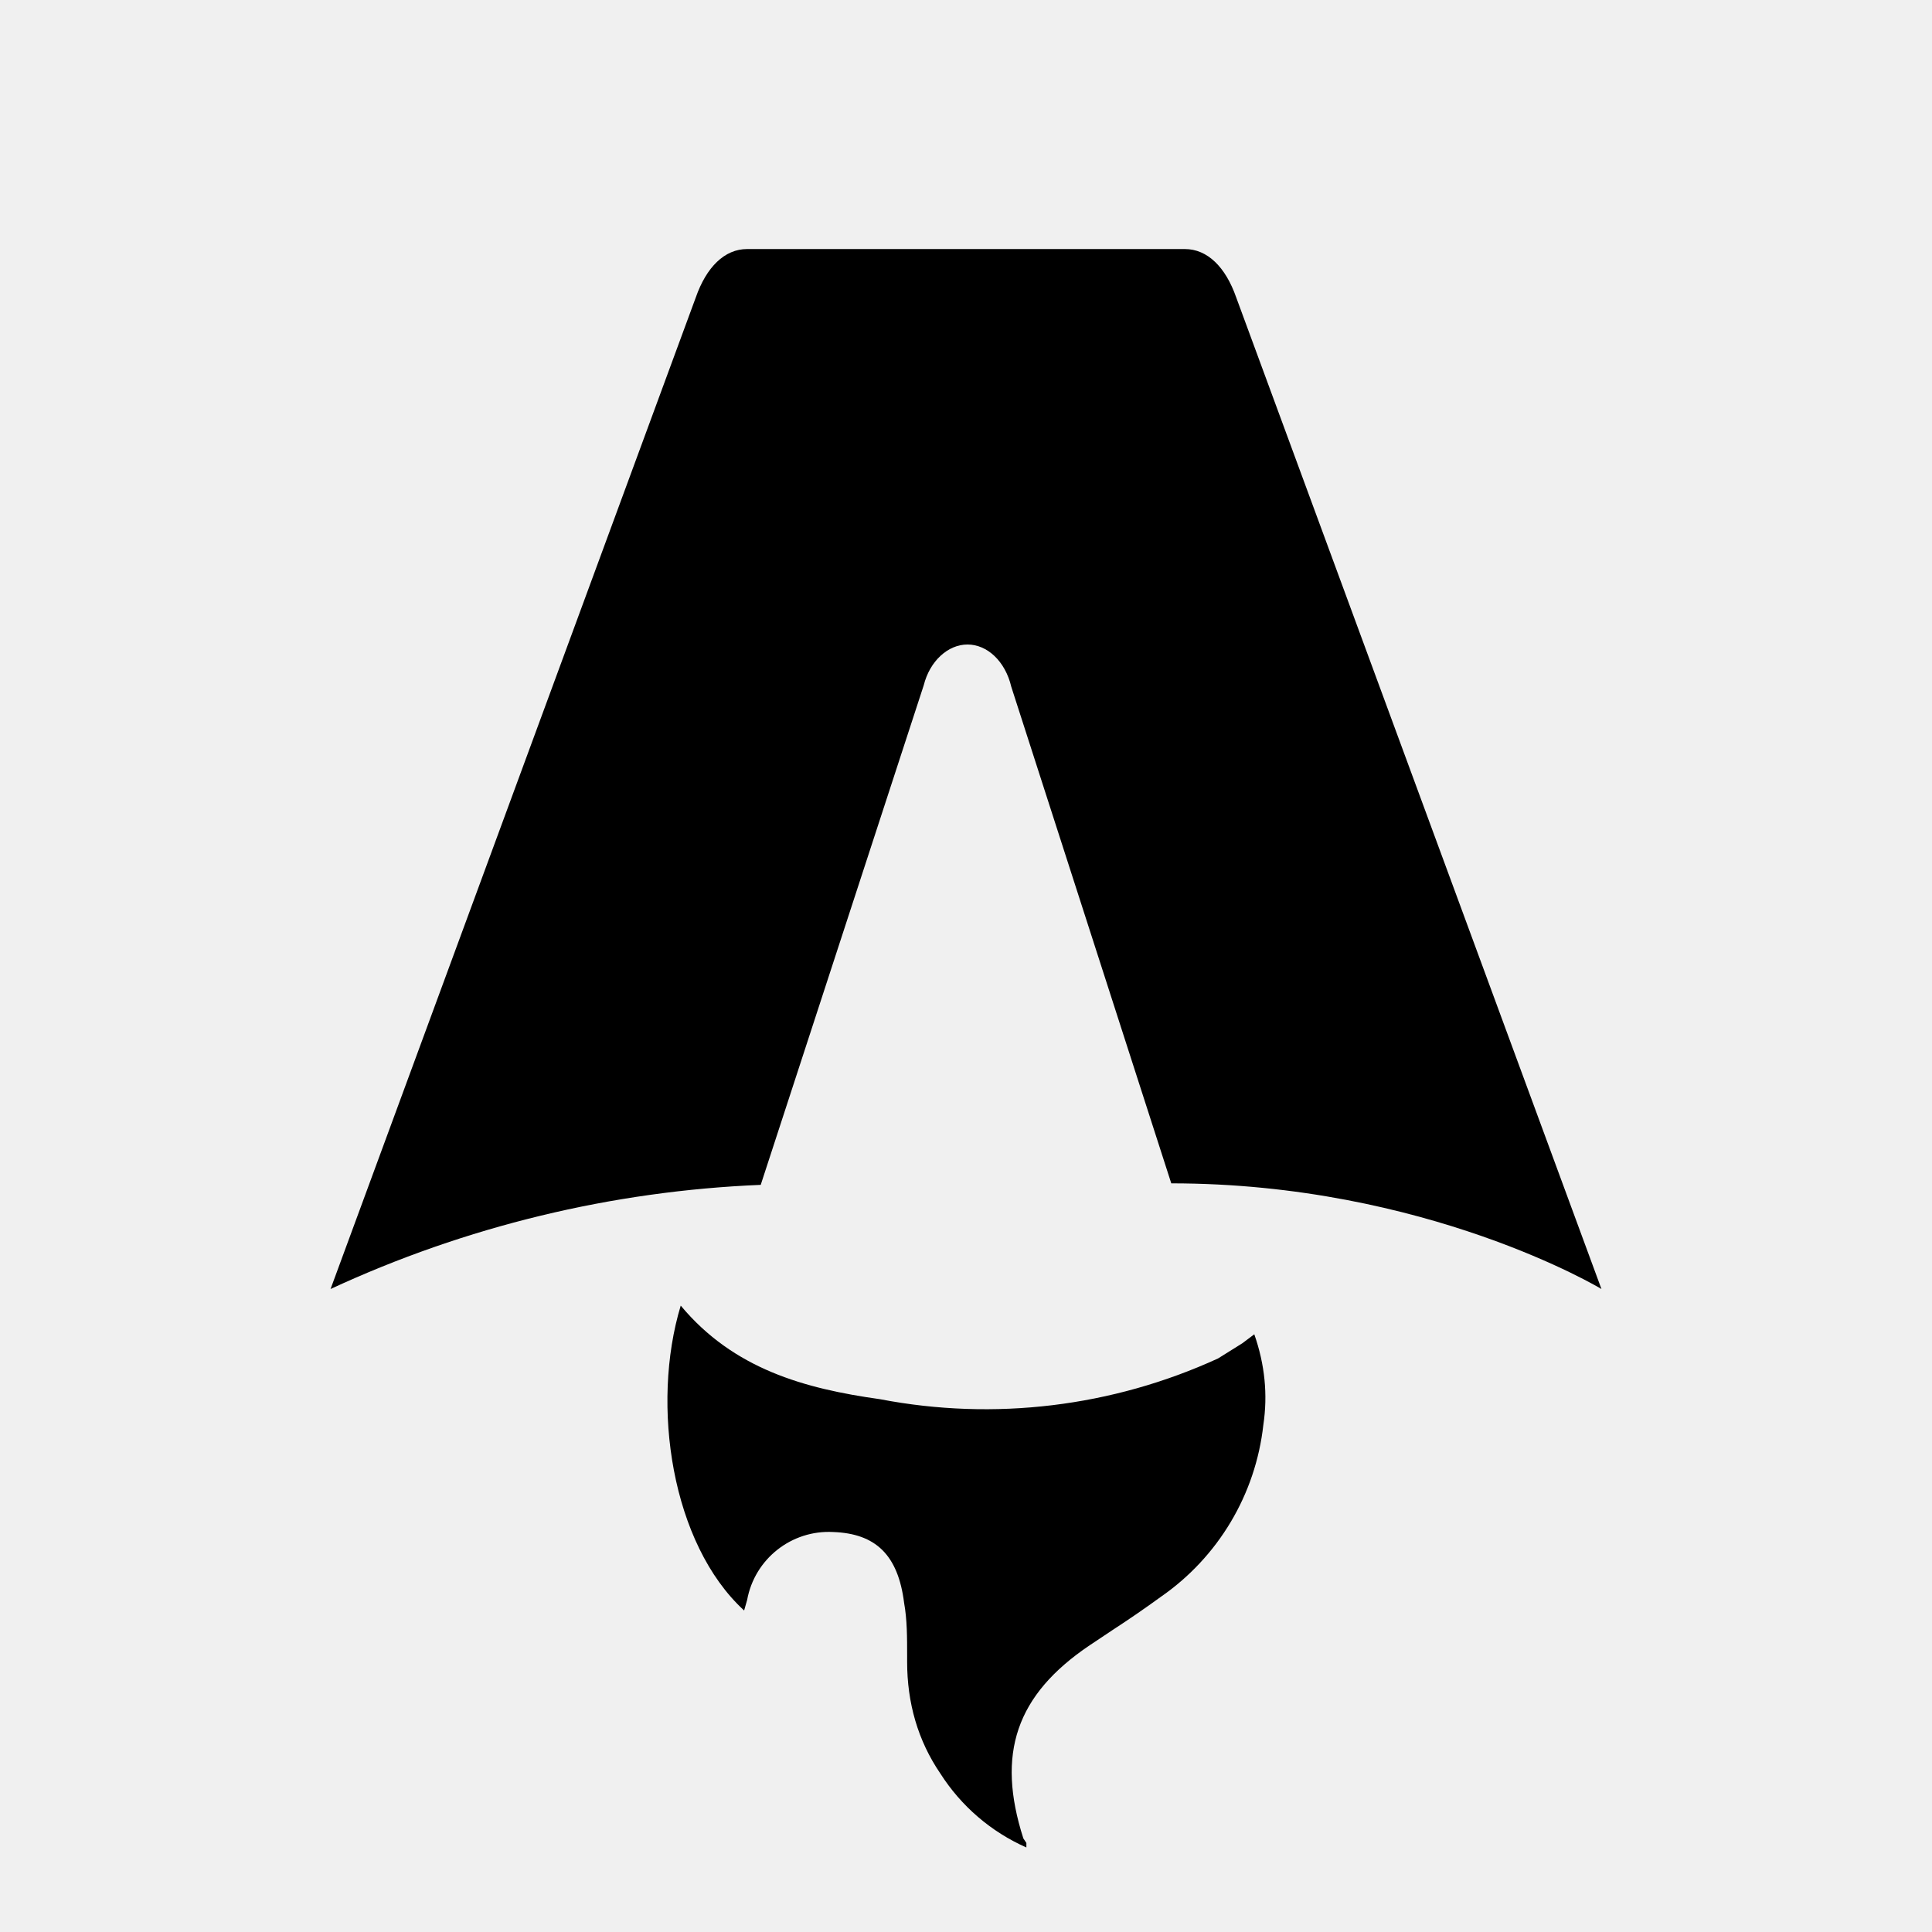
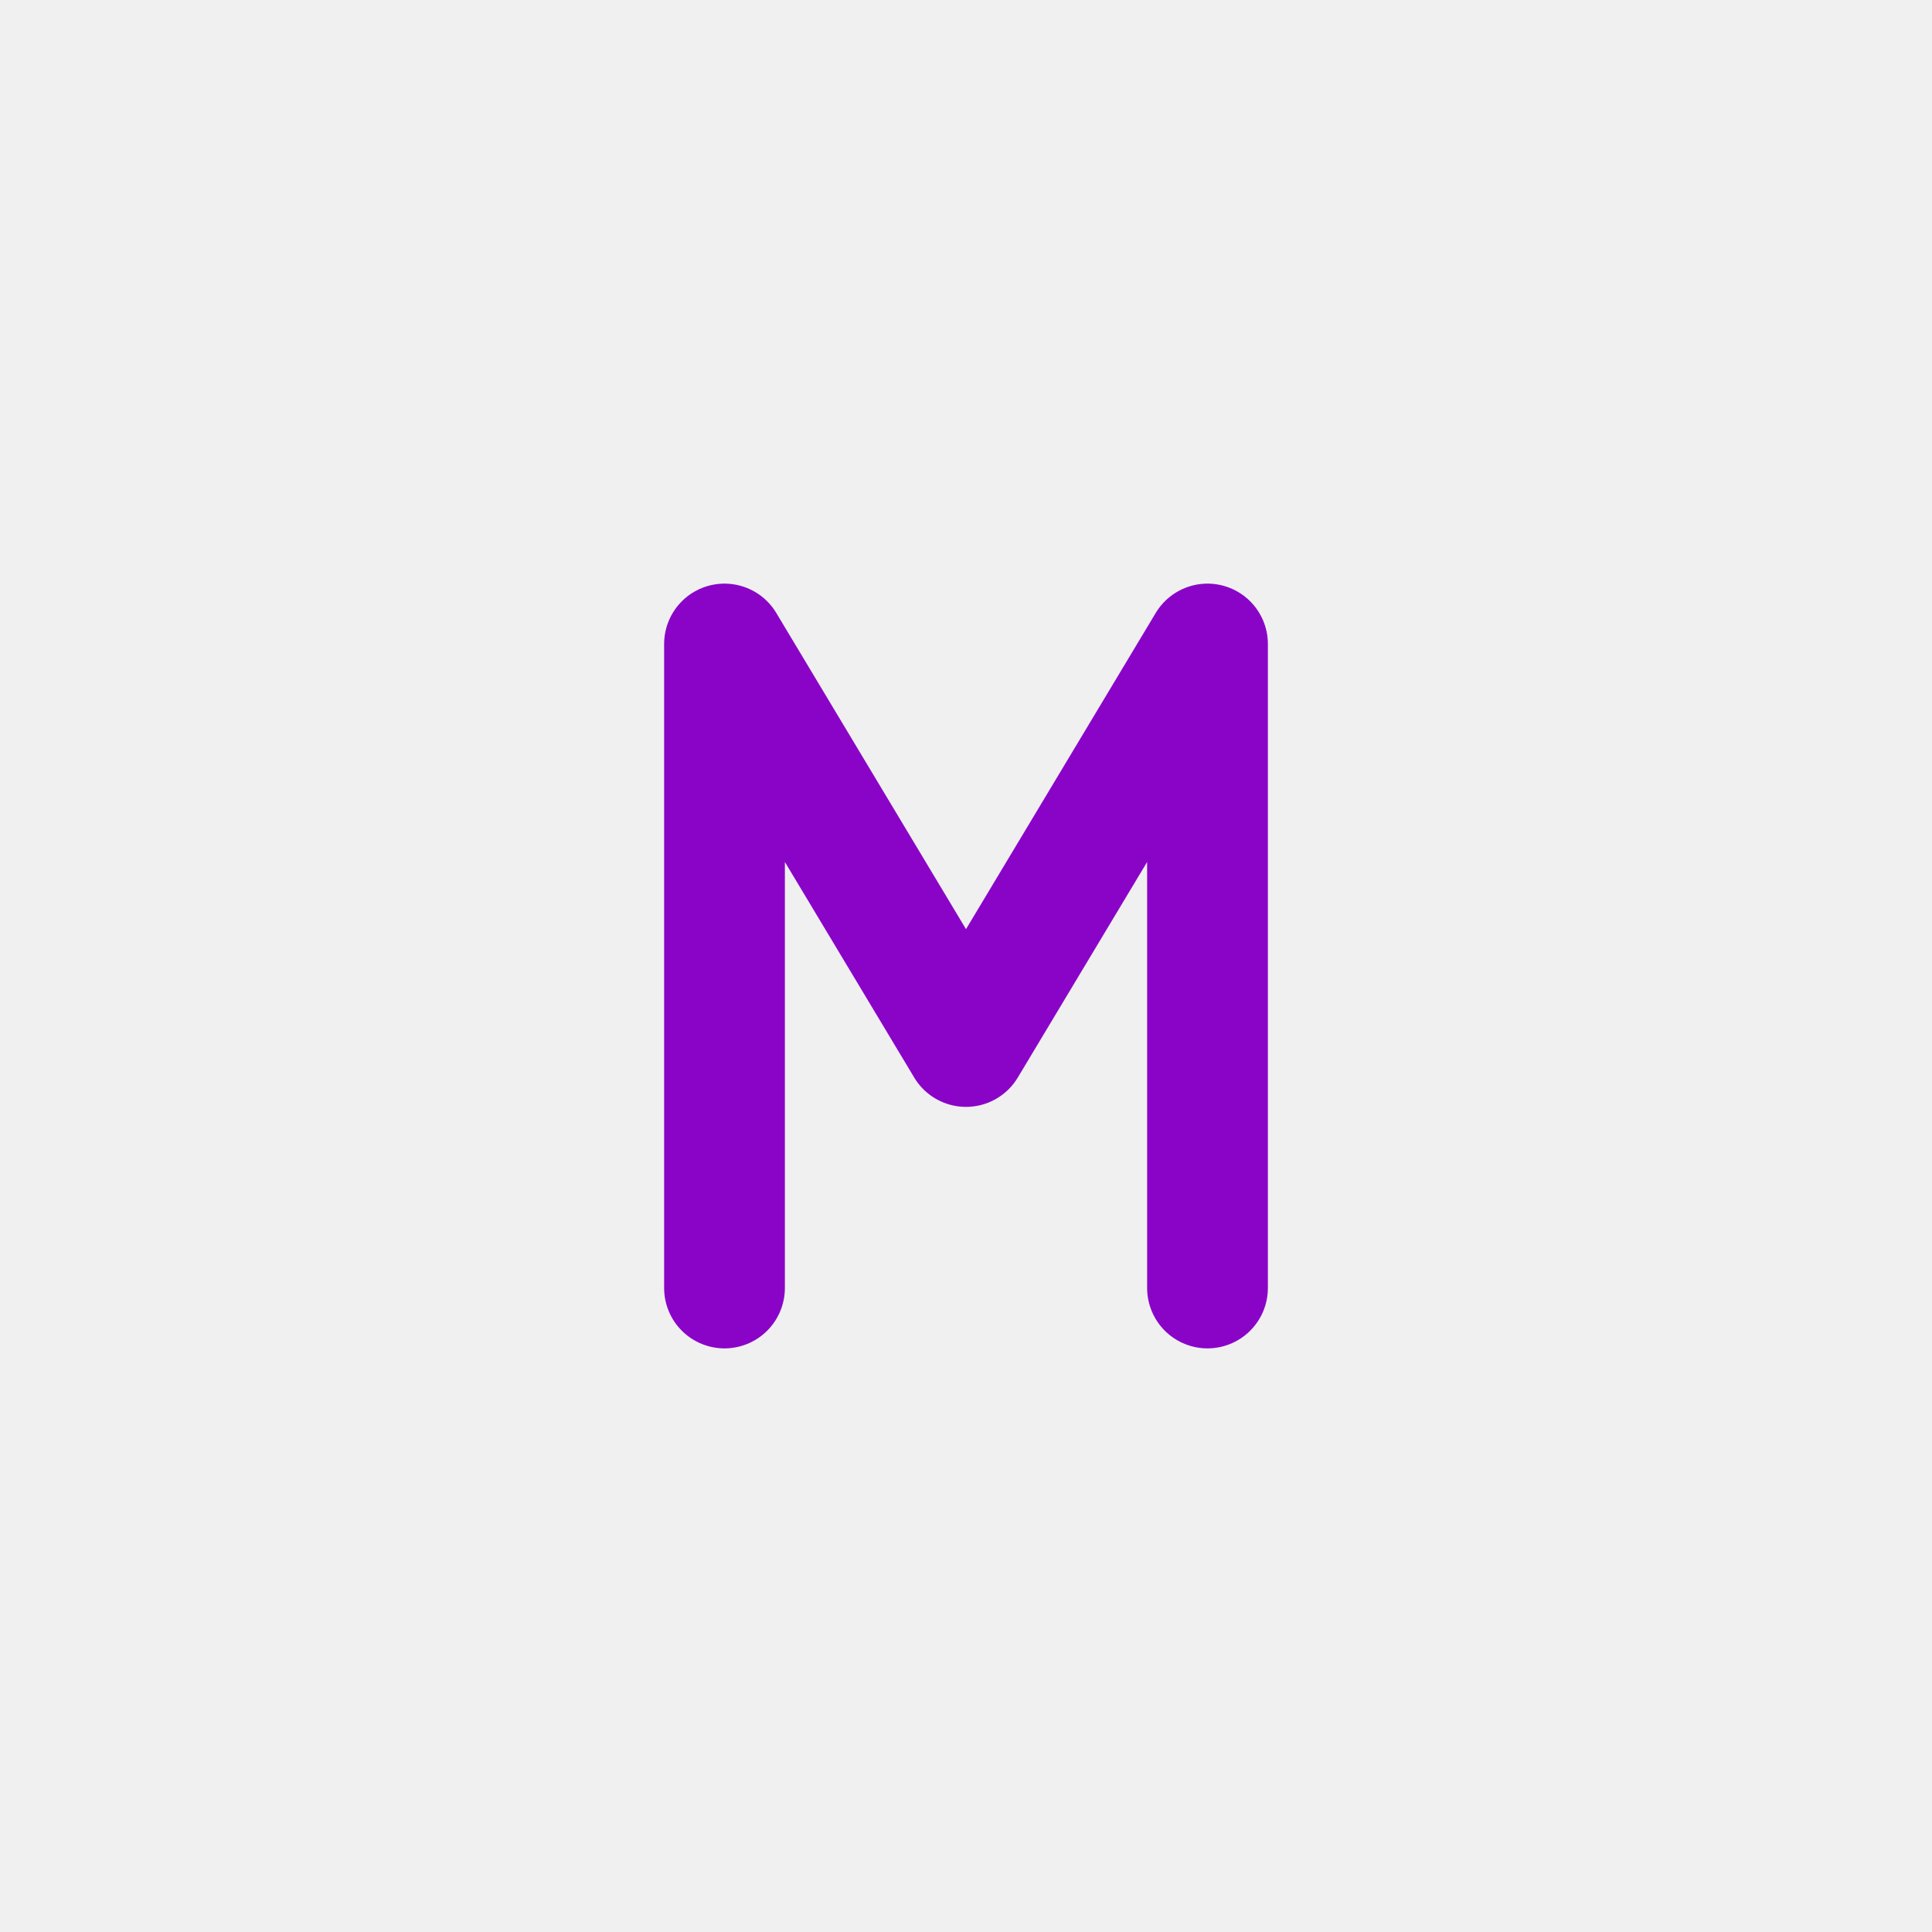
- <svg xmlns="http://www.w3.org/2000/svg" fill="none" viewBox="0 0 128 128">
-   <path d="M50.4 78.5a75.1 75.1 0 0 0-28.5 6.9l24.2-65.7c.7-2 1.9-3.2 3.4-3.2h29c1.5 0 2.7 1.2 3.4 3.2l24.2 65.7s-11.6-7-28.5-7L67 45.5c-.4-1.7-1.6-2.8-2.9-2.8-1.3 0-2.5 1.1-2.9 2.7L50.4 78.5Zm-1.1 28.2Zm-4.2-20.2c-2 6.6-.6 15.8 4.2 20.2a17.5 17.5 0 0 1 .2-.7 5.5 5.5 0 0 1 5.7-4.5c2.8.1 4.3 1.5 4.7 4.7.2 1.1.2 2.3.2 3.5v.4c0 2.7.7 5.2 2.2 7.4a13 13 0 0 0 5.7 4.9v-.3l-.2-.3c-1.8-5.6-.5-9.5 4.4-12.8l1.5-1a73 73 0 0 0 3.2-2.2 16 16 0 0 0 6.8-11.4c.3-2 .1-4-.6-6l-.8.6-1.6 1a37 37 0 0 1-22.4 2.7c-5-.7-9.7-2-13.2-6.2Z" />
-   <style>
-         path { fill: #000; }
-         @media (prefers-color-scheme: dark) {
-             path { fill: #FFF; }
-         }
-     </style>
+ <svg xmlns="http://www.w3.org/2000/svg" width="24" height="24" viewBox="0 0 24 24" fill="none" stroke="#8a04c8" stroke-width="1.5" stroke-linecap="round" stroke-linejoin="round" class="icon icon-tabler icons-tabler-outline icon-tabler-letter-m-small">
+   <path stroke="none" d="M0 0h24v24H0z" fill="none" />
+   <path d="M9 16v-8l3 5l3 -5v8" />
</svg>
